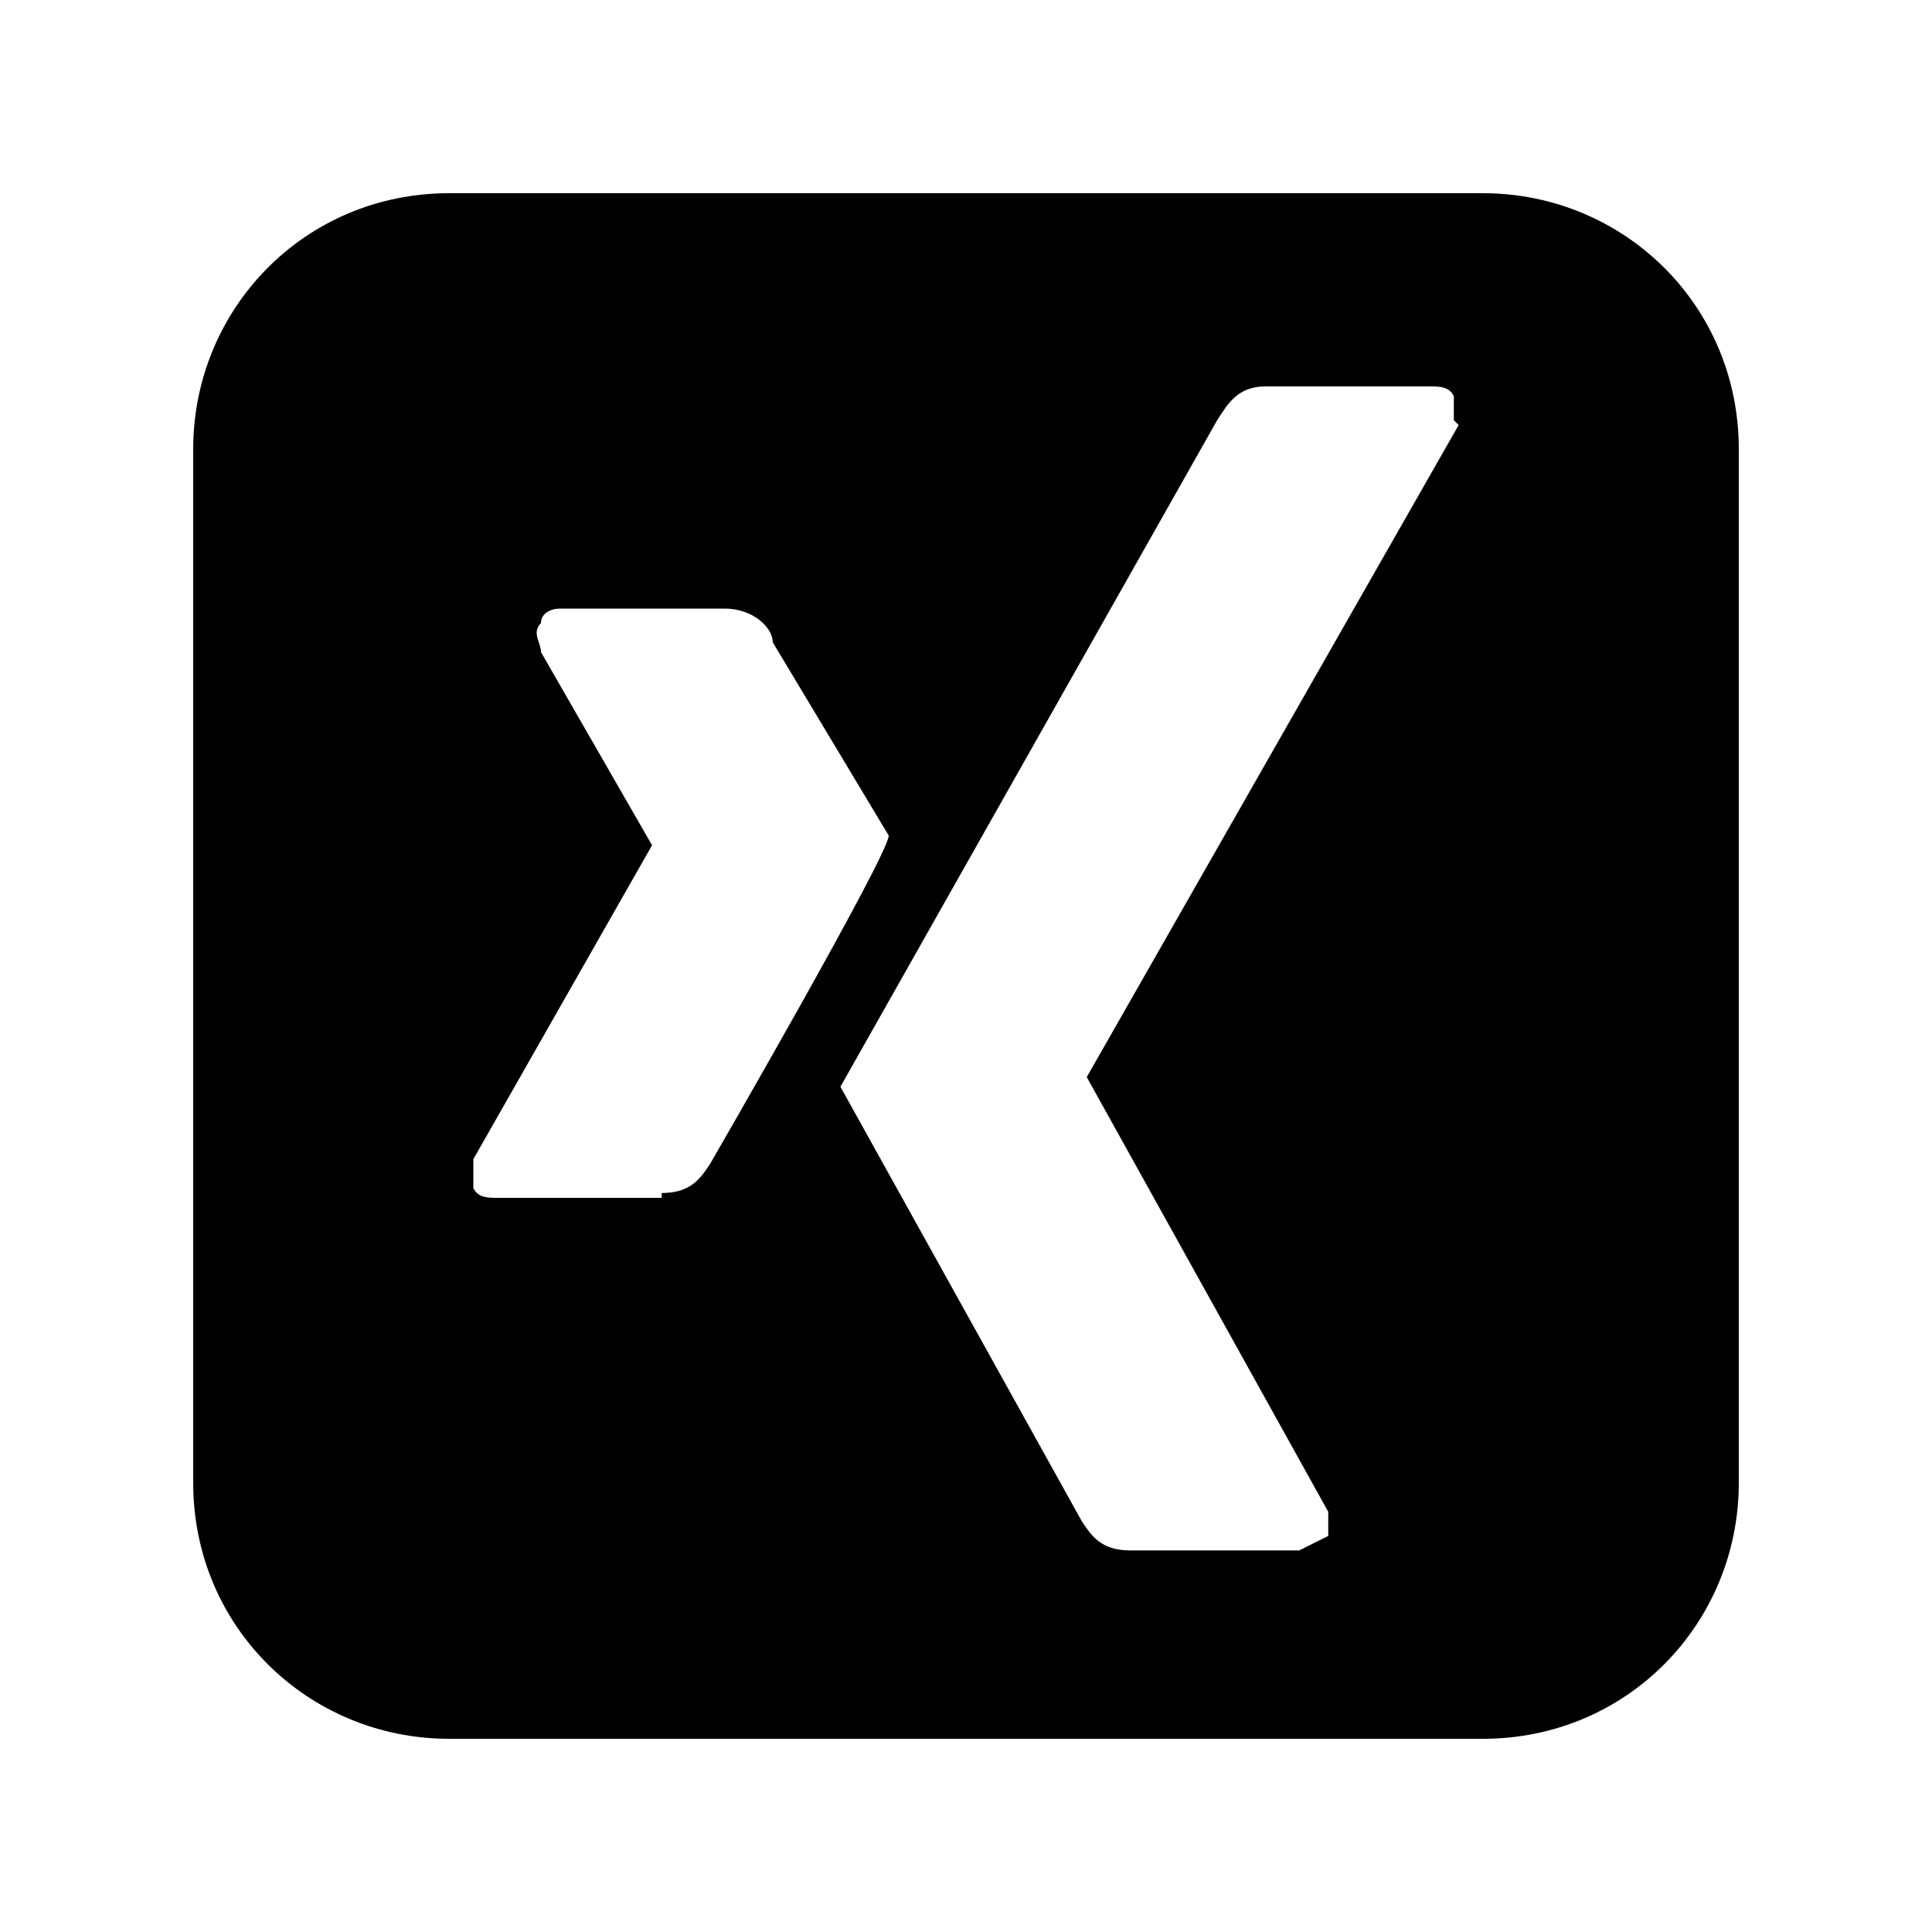
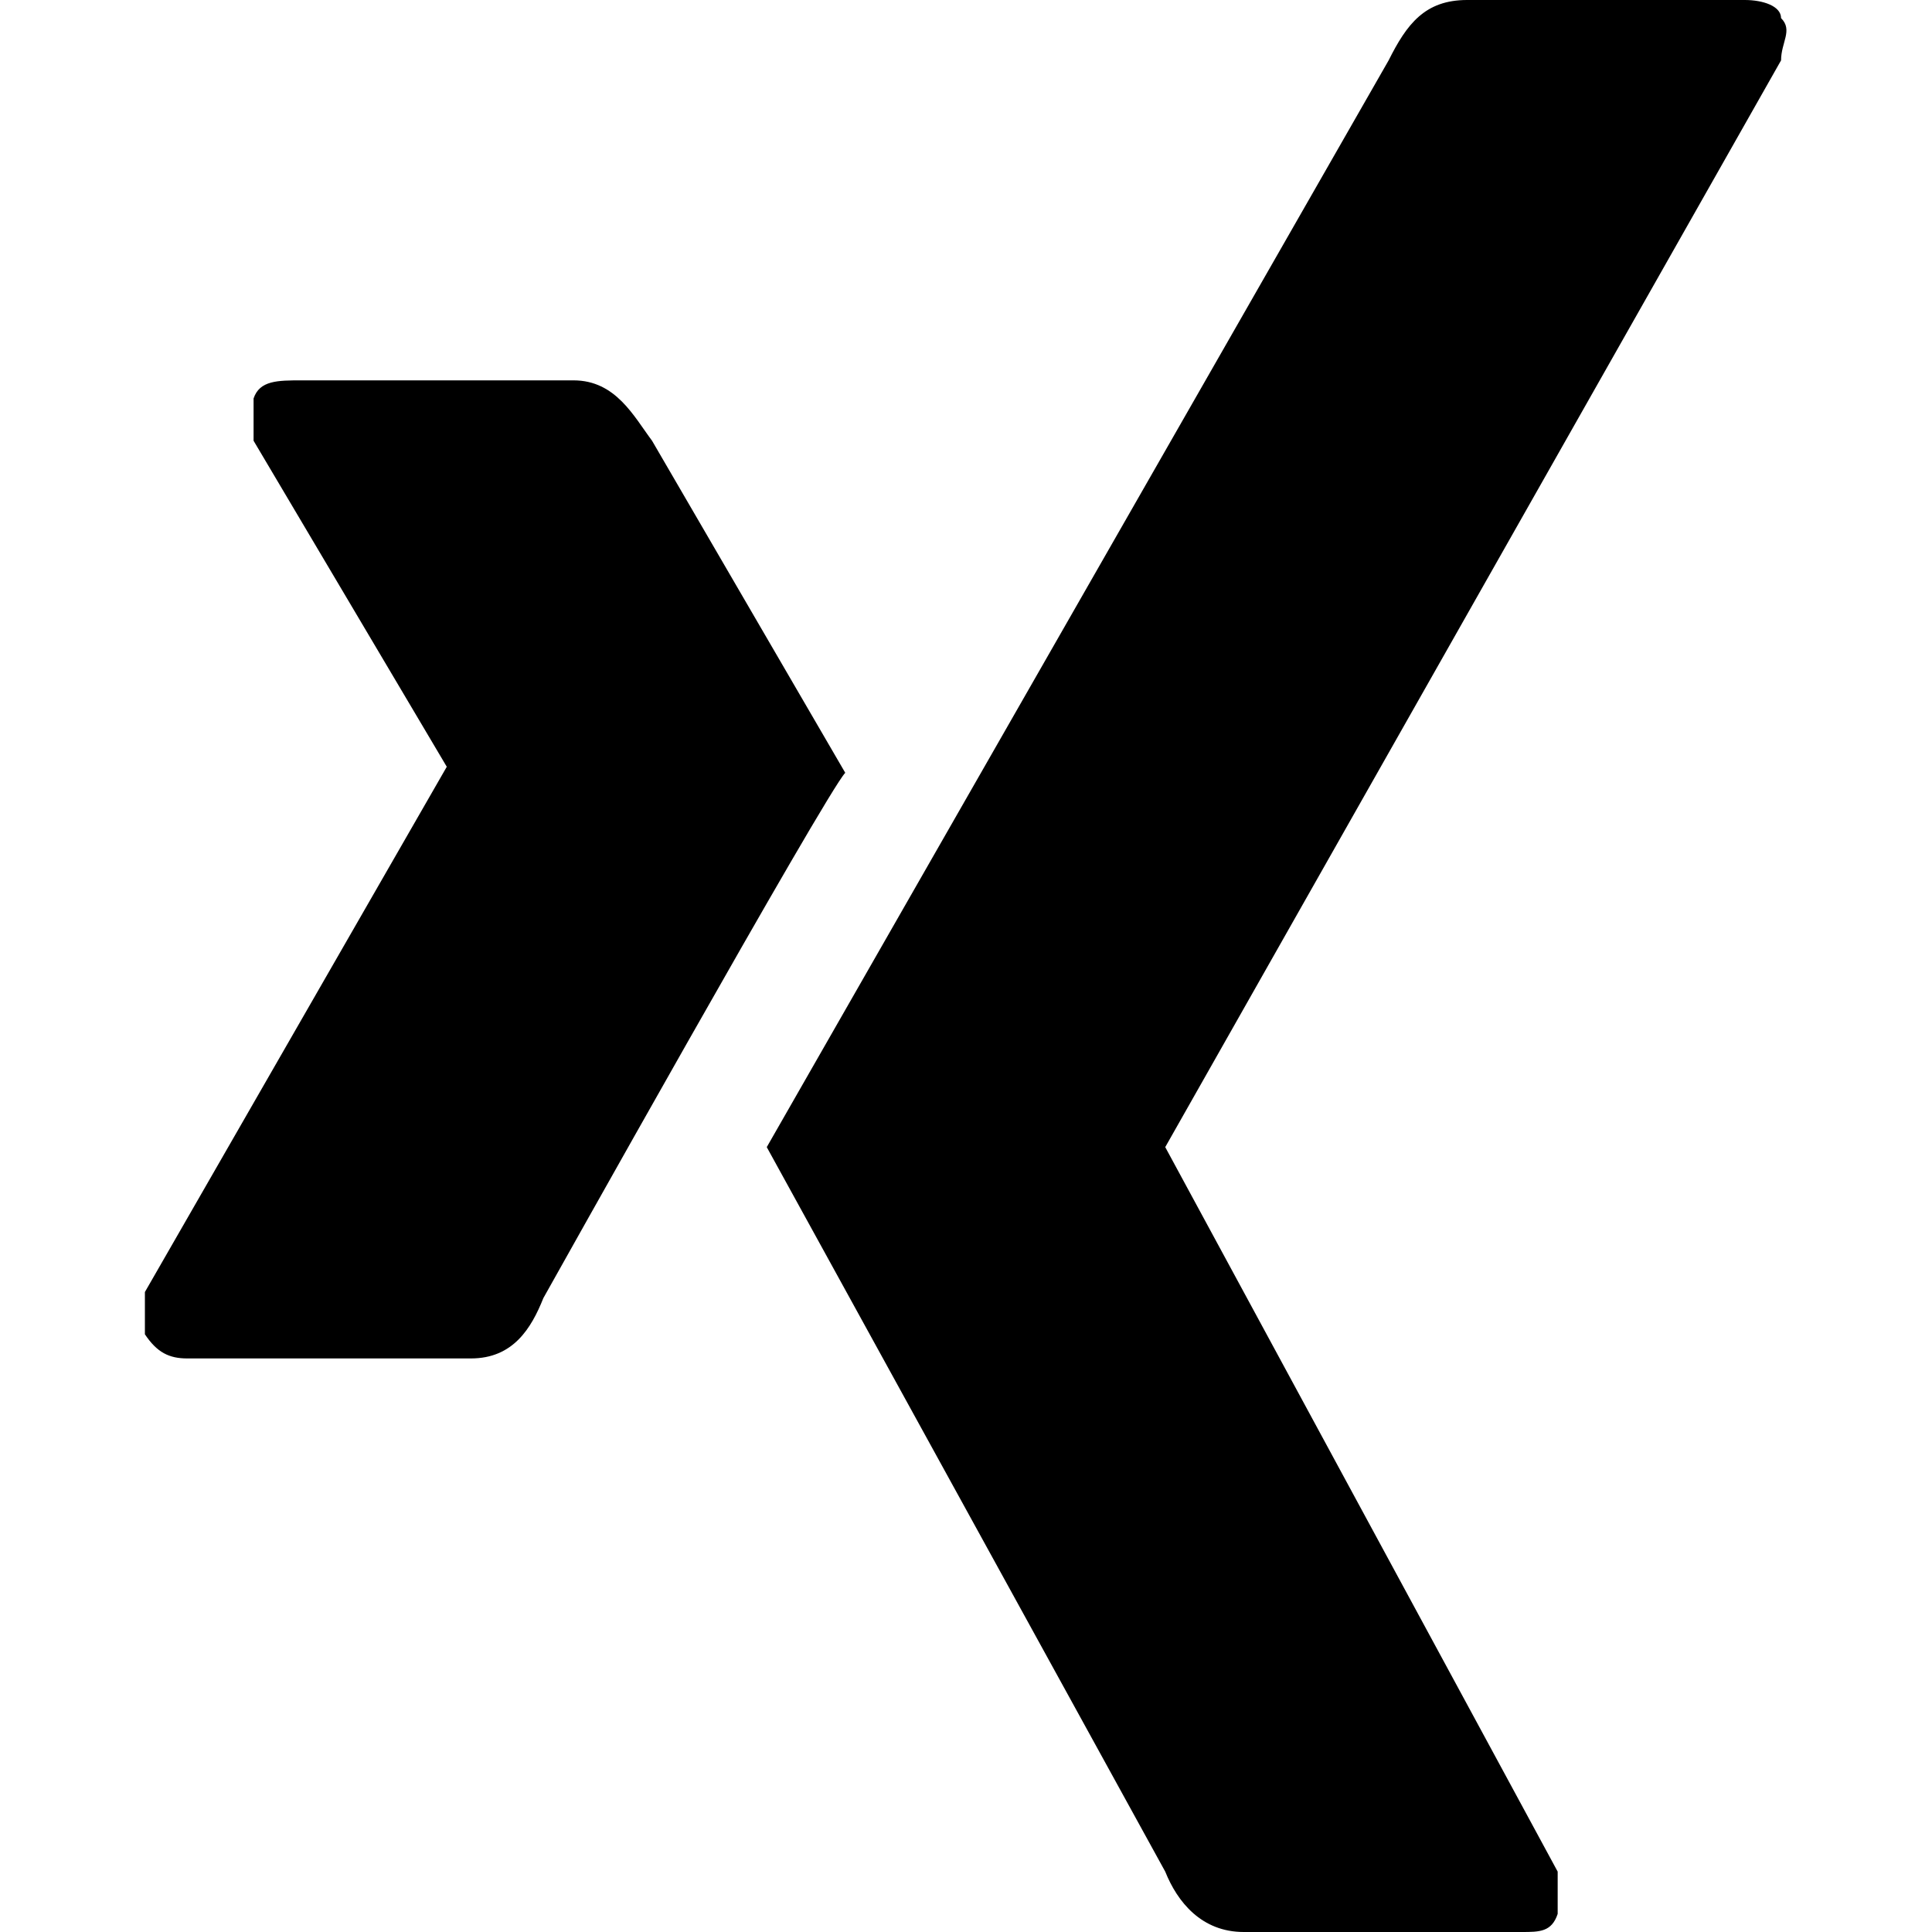
- <svg xmlns="http://www.w3.org/2000/svg" width="32" height="32" viewBox="-4 -4 40 40">
-   <path d="M26.7 0H5.3C2.3 0 0 2.4 0 5.3v21.4c0 3 2.4 5.3 5.3 5.3h21.4c3 0 5.3-2.4 5.3-5.3V5.3c0-3-2.4-5.3-5.3-5.3zm-17 20.8H6.3c-.2 0-.4 0-.5-.2V20l3.7-6.5-2.3-4c0-.2-.2-.4 0-.6 0-.2.2-.3.4-.3H11c.6 0 1 .4 1 .7l2.4 4c0 .4-3.7 6.8-3.7 6.8-.2.3-.4.6-1 .6zm16.5-16l-7.7 13.5 5 9v.5l-.6.3h-3.5c-.6 0-.8-.3-1-.6l-5-9 7.8-13.8c.2-.3.4-.7 1-.7h3.4c.2 0 .4 0 .5.2v.5z" />
+ <svg xmlns="http://www.w3.org/2000/svg" width="32" height="32" viewBox="0 0 32 32">
+   <path d="M5 6.3c-.4 0-.7 0-.8.3v.7l3.2 5.4-5 8.7v.7c.2.3.4.4.7.4h4.7c.7 0 1-.5 1.2-1 0 0 4.7-8.4 5-8.7l-3.2-5.5c-.3-.4-.6-1-1.3-1H5zM24.3 0c-.7 0-1 .4-1.3 1L12.7 19l6.6 12c.2.5.6 1 1.3 1h4.6c.3 0 .5 0 .6-.3V31l-6.5-12L29.5 1c0-.3.2-.5 0-.7 0-.2-.3-.3-.6-.3H24z" />
</svg>
